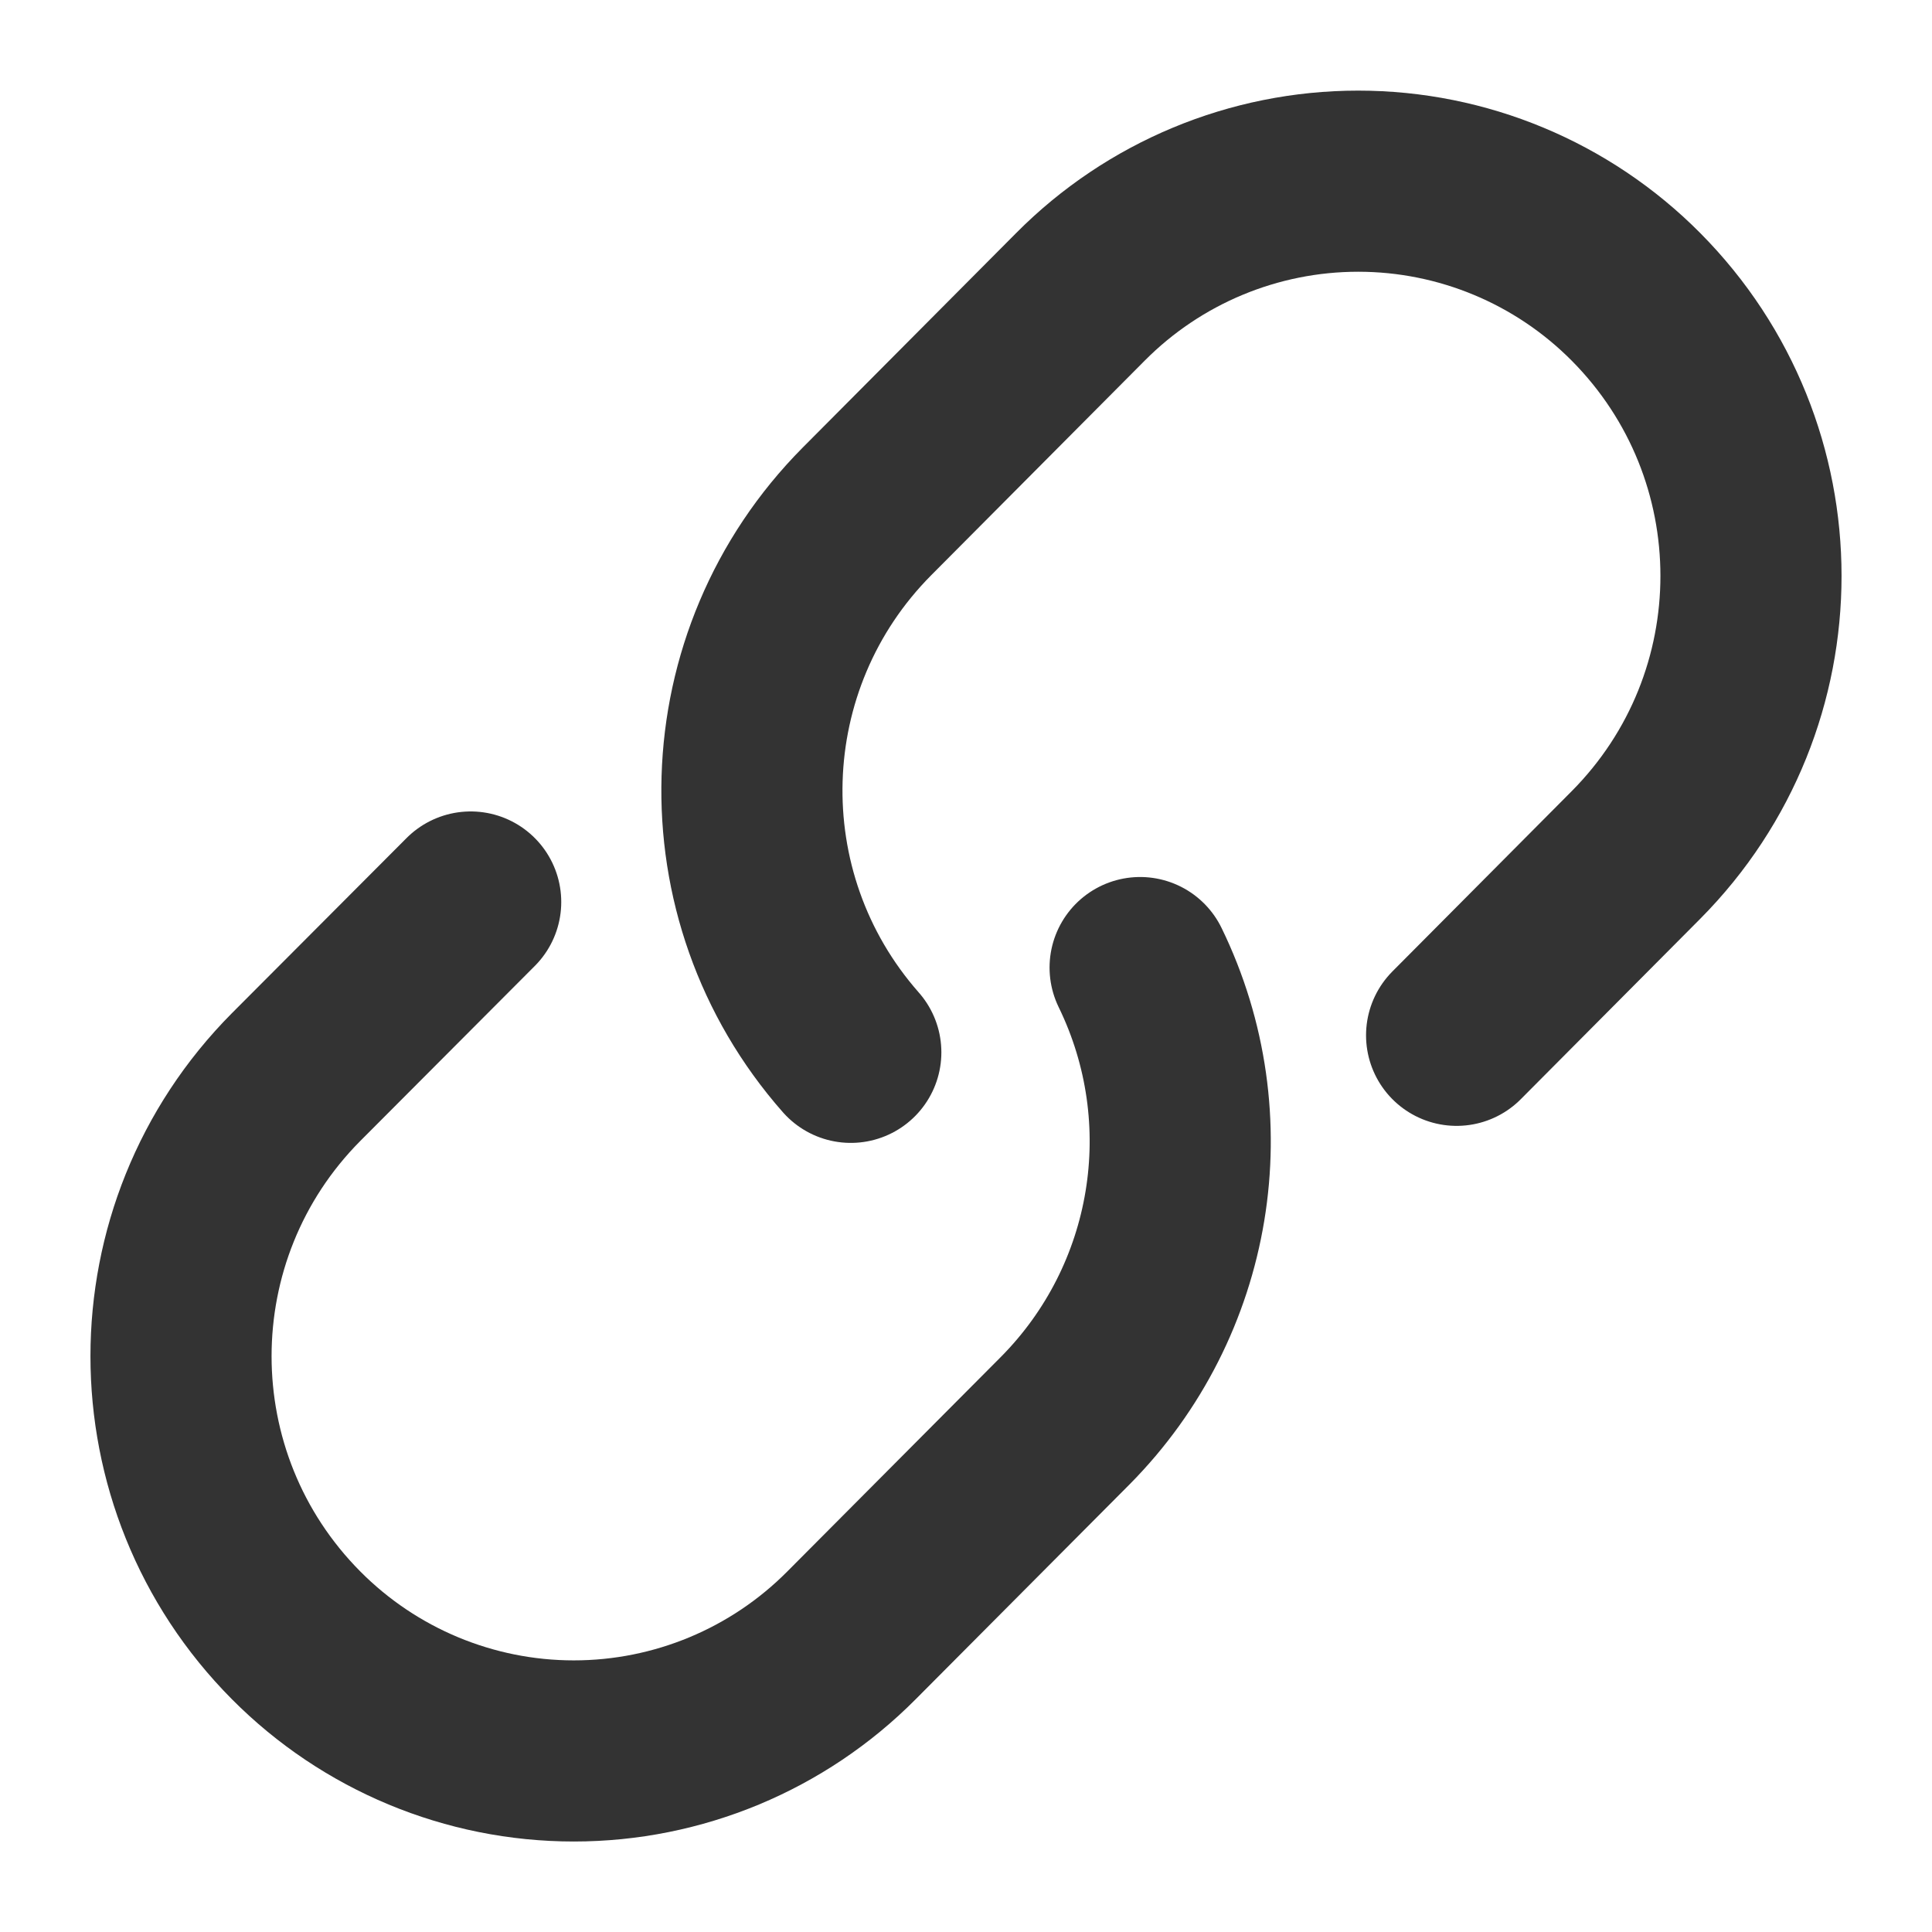
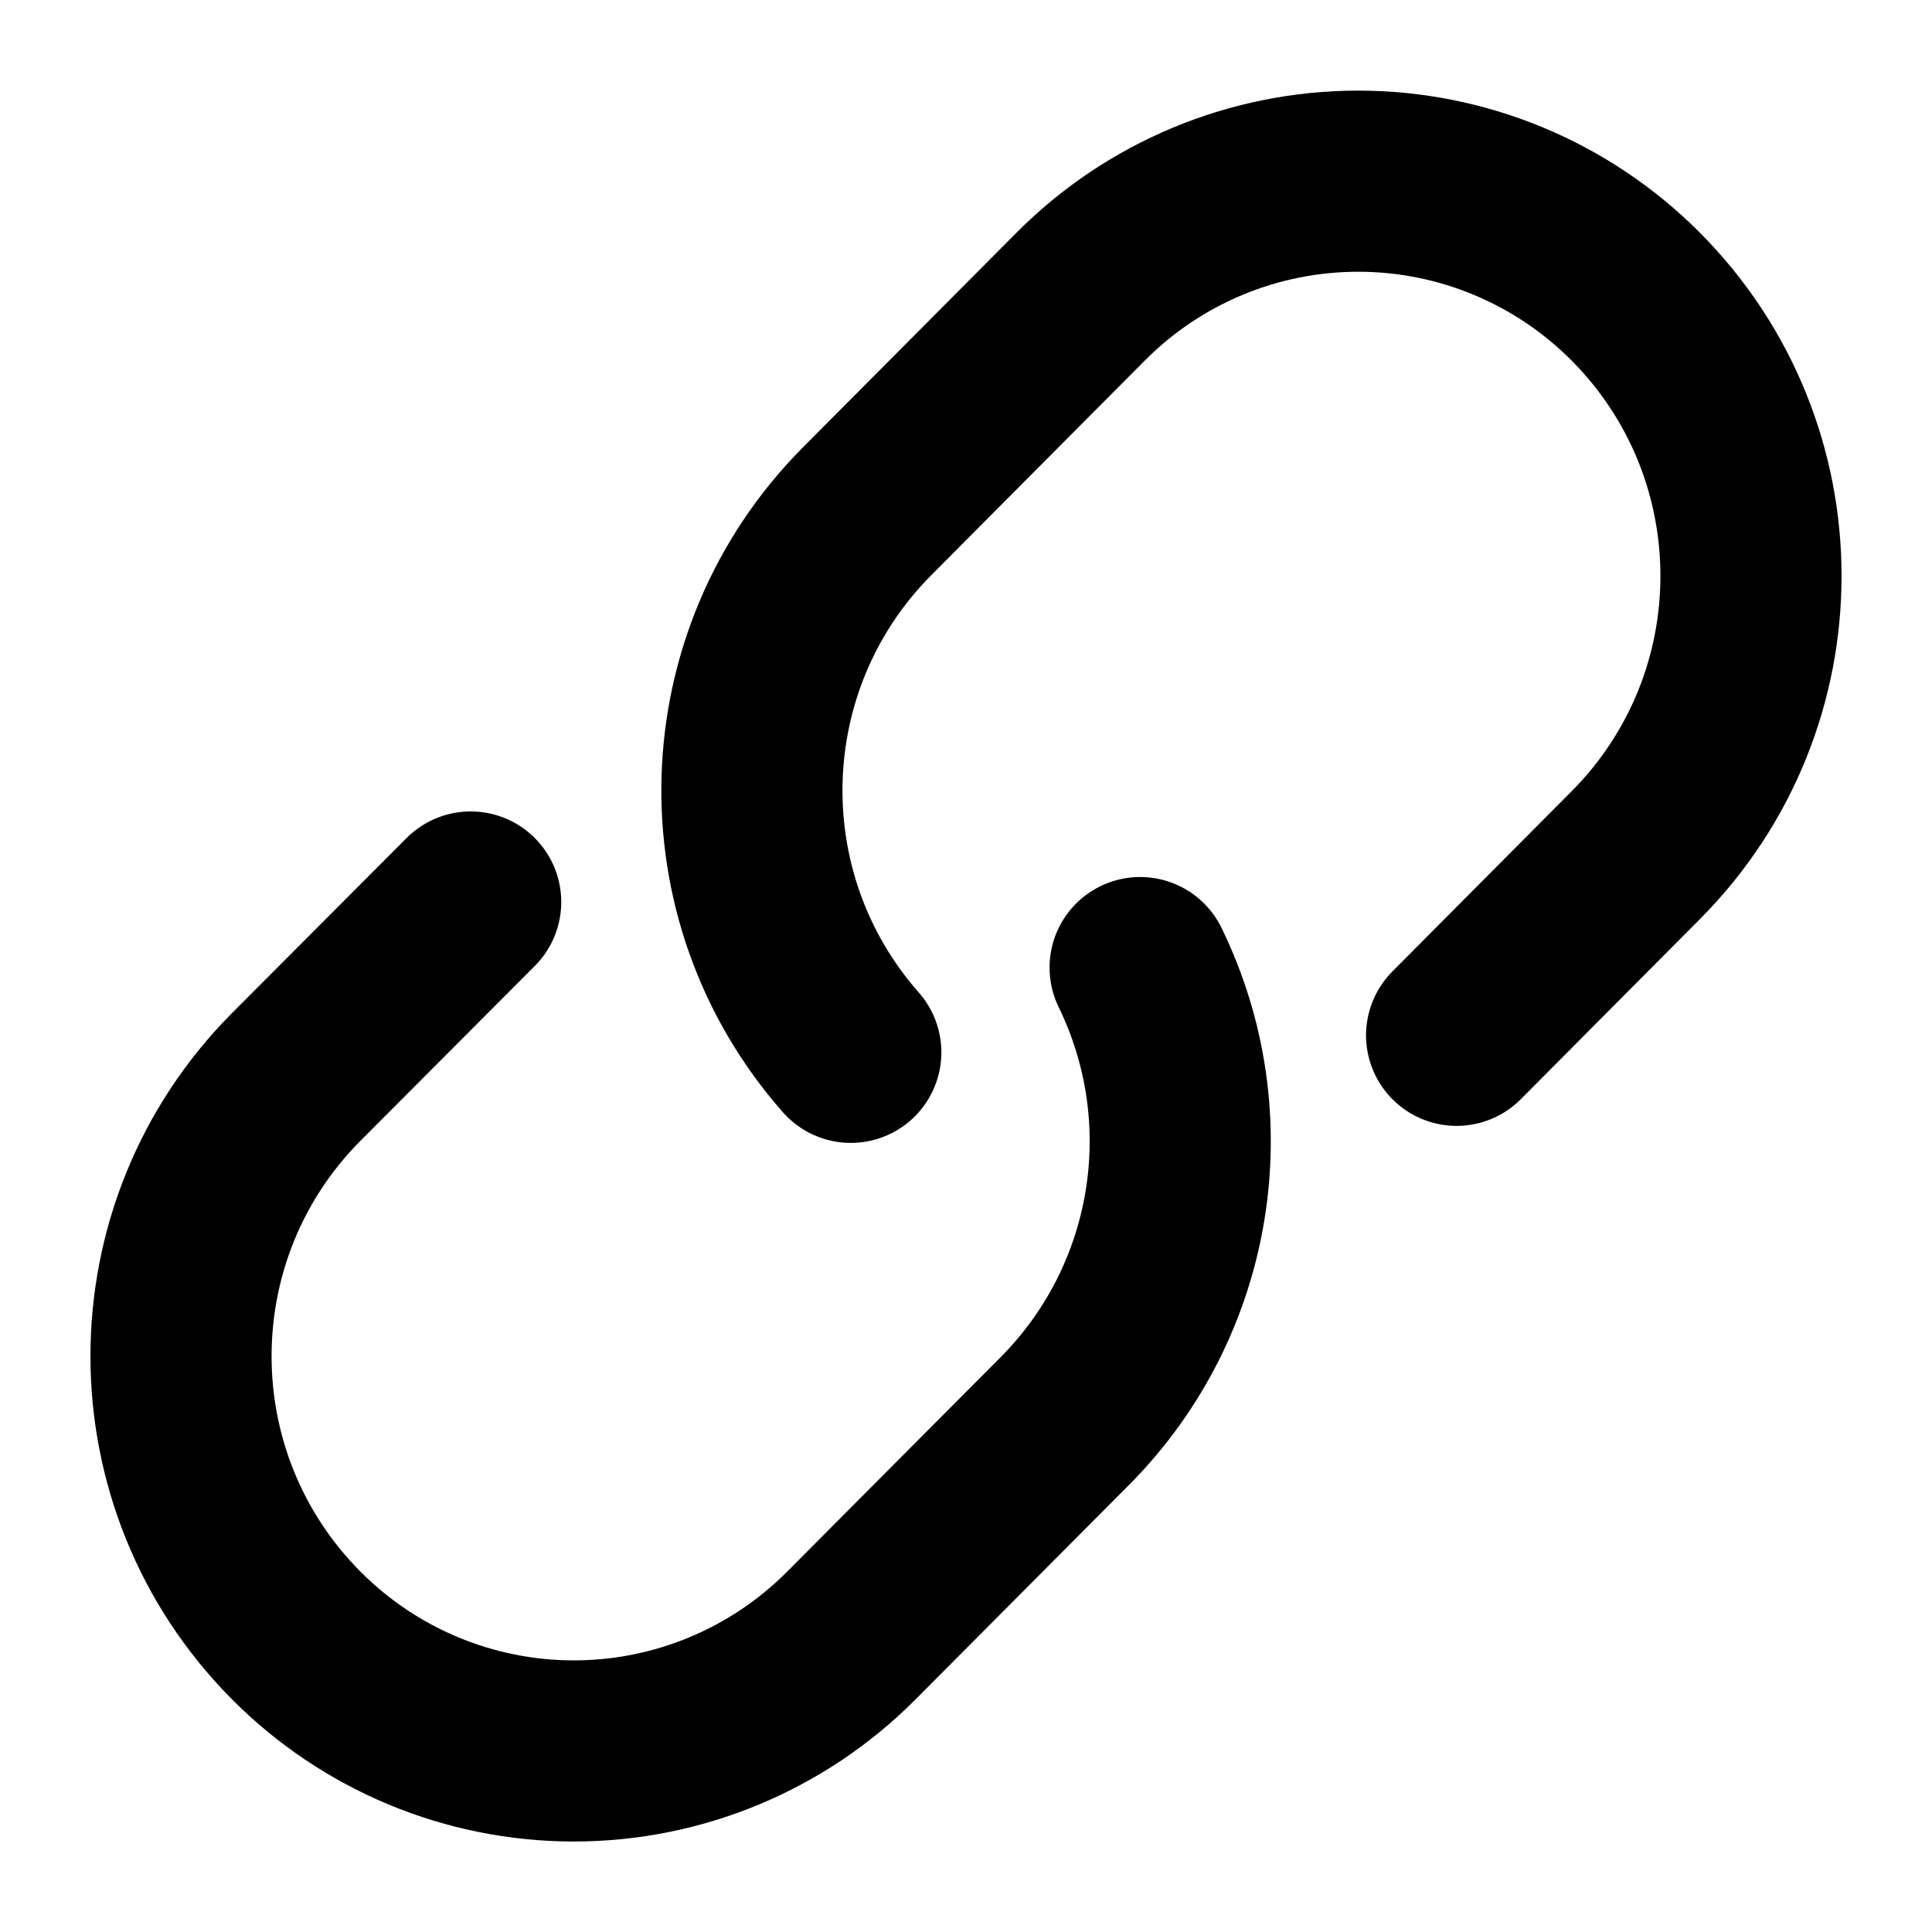
<svg xmlns="http://www.w3.org/2000/svg" width="16" height="16" viewBox="0 0 16 16" fill="none" stroke-width="1.5">
-   <path d="M9.442 8.013a3.285 3.285 0 0 1-.62 3.752l-1.77 1.778a3.241 3.241 0 0 1-4.6 0 3.28 3.28 0 0 1 0-4.623L3.898 7.47m8.165 1.104l1.485-1.493a3.28 3.28 0 0 0 0-4.623 3.241 3.241 0 0 0-4.6 0L7.18 4.235a3.28 3.28 0 0 0-.134 4.48" stroke-linecap="round" fill="none" vector-effect="non-scaling-stroke" stroke="#333" />
+   <path d="M9.442 8.013a3.285 3.285 0 0 1-.62 3.752l-1.77 1.778a3.241 3.241 0 0 1-4.6 0 3.28 3.28 0 0 1 0-4.623L3.898 7.47m8.165 1.104l1.485-1.493a3.28 3.28 0 0 0 0-4.623 3.241 3.241 0 0 0-4.6 0L7.18 4.235a3.28 3.28 0 0 0-.134 4.48" stroke-linecap="round" fill="none" vector-effect="non-scaling-stroke" stroke="currentColor" />
</svg>
